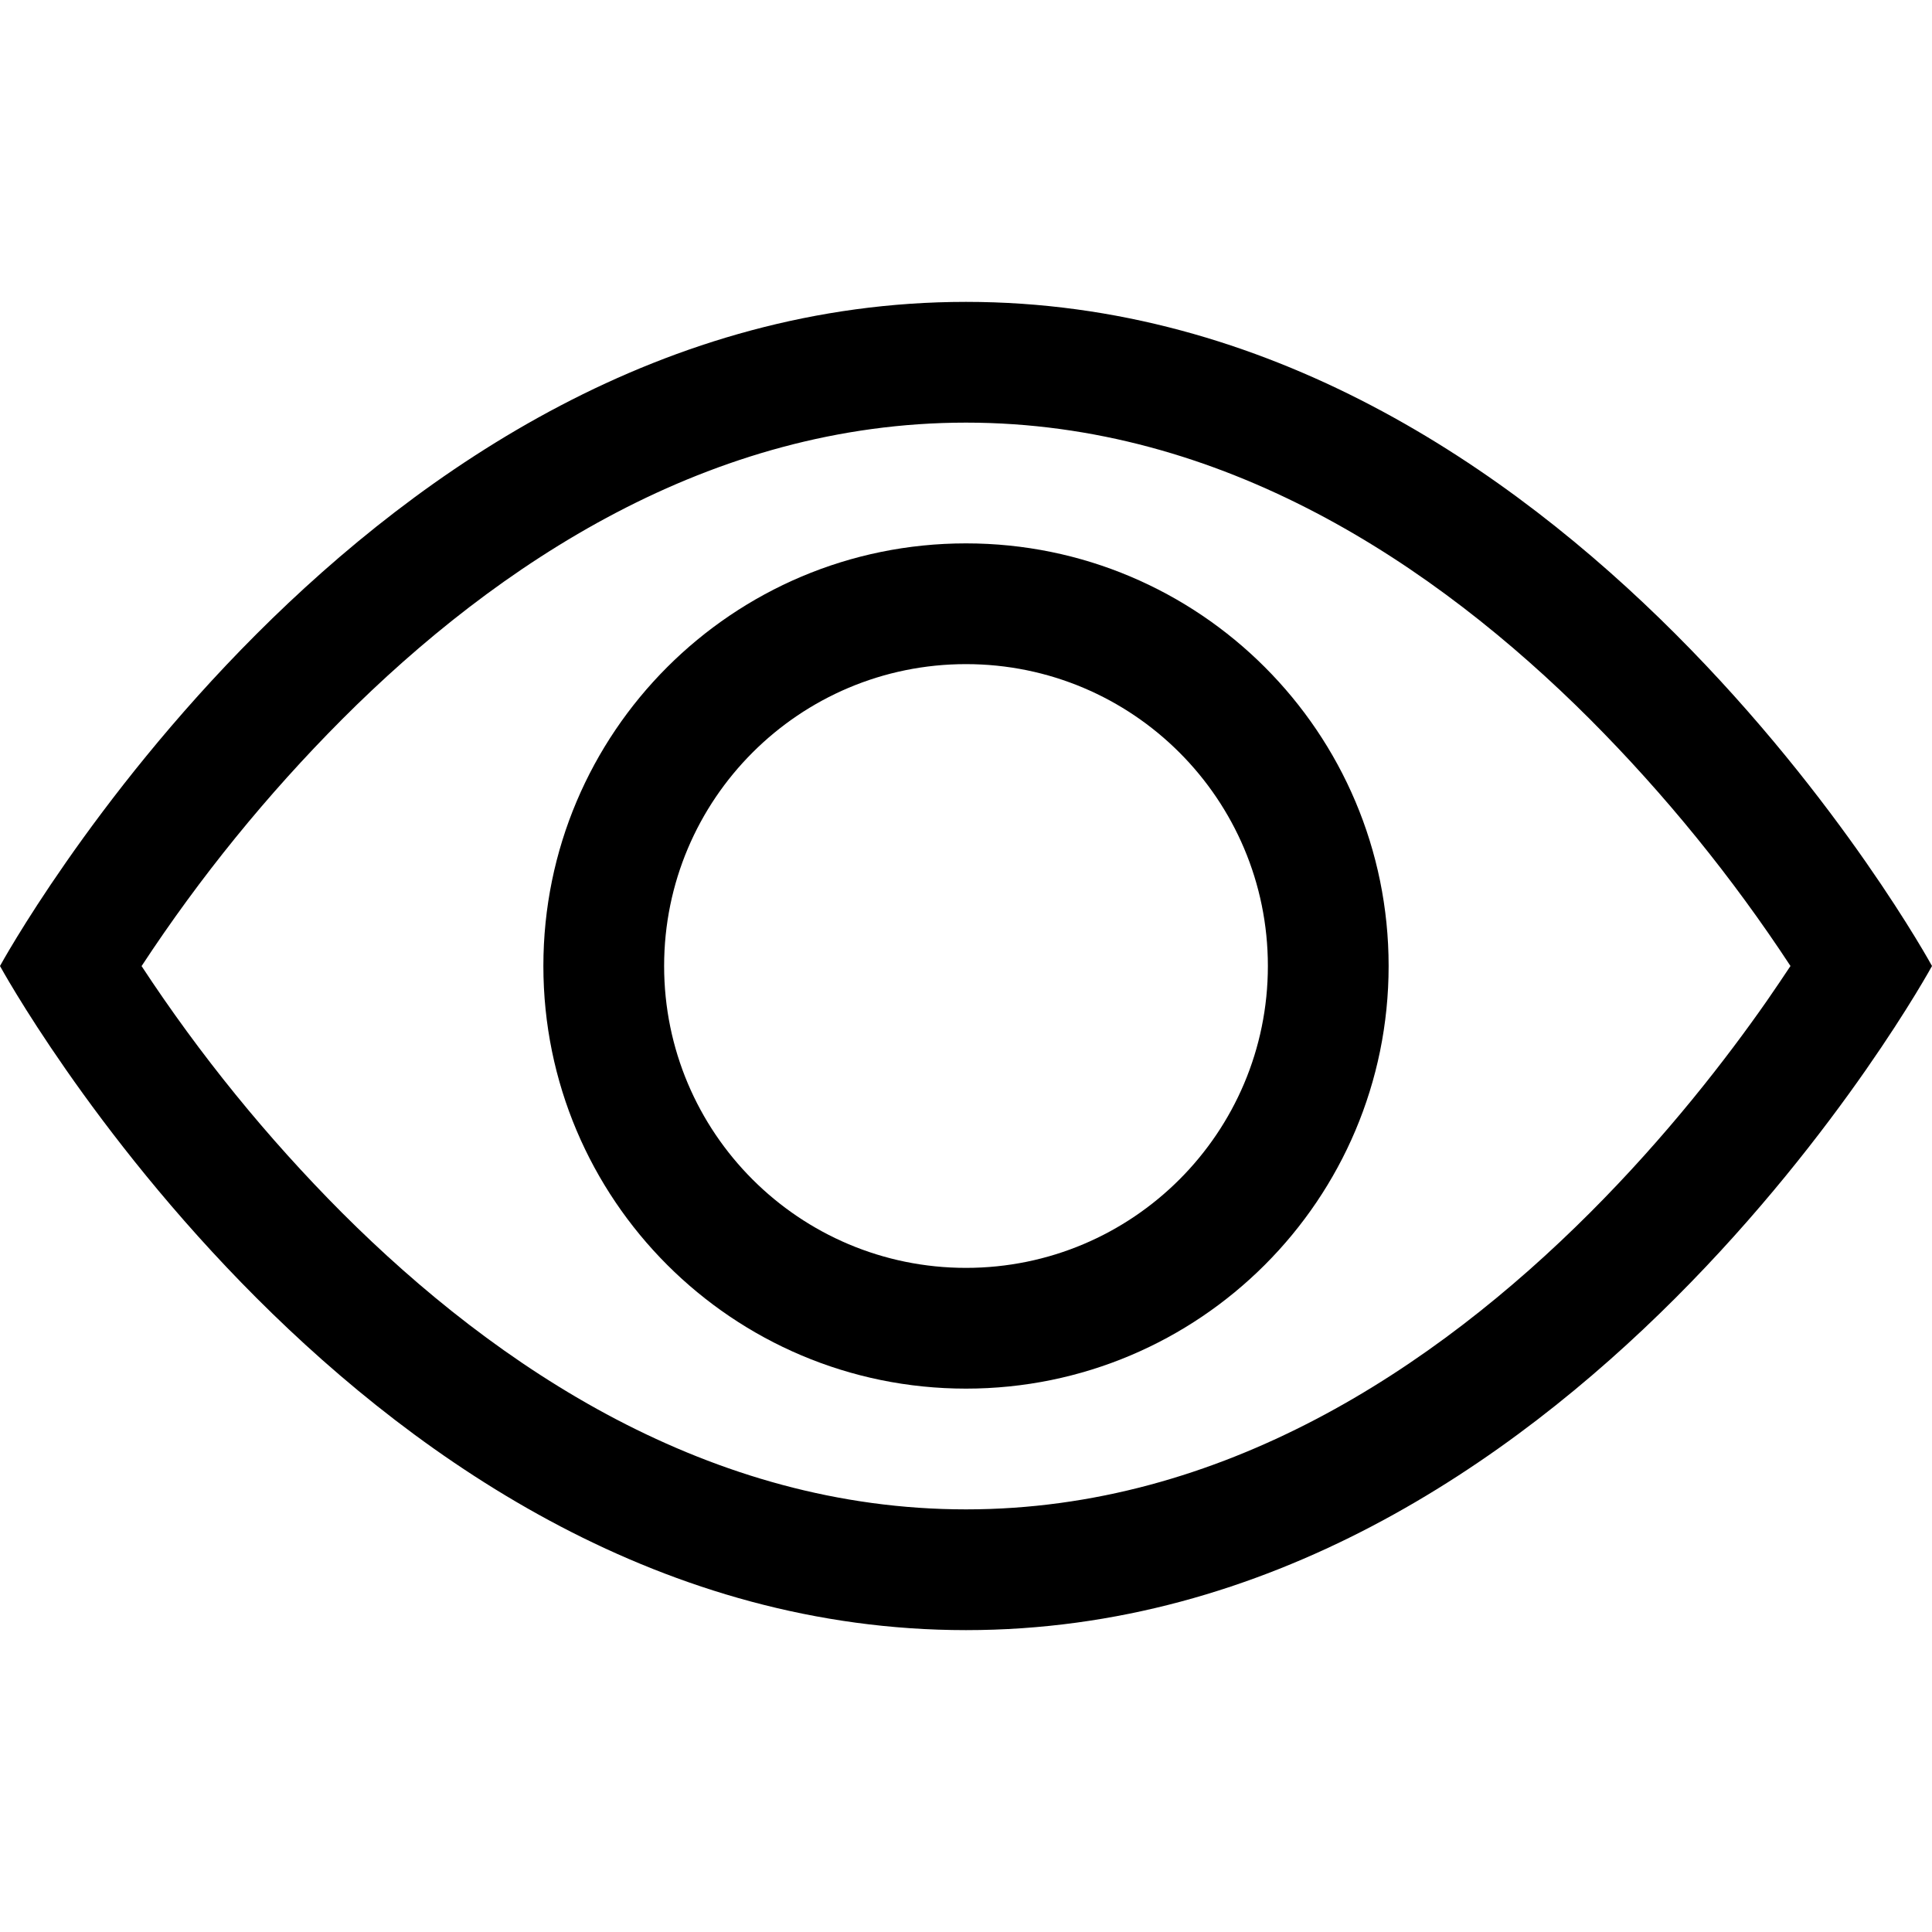
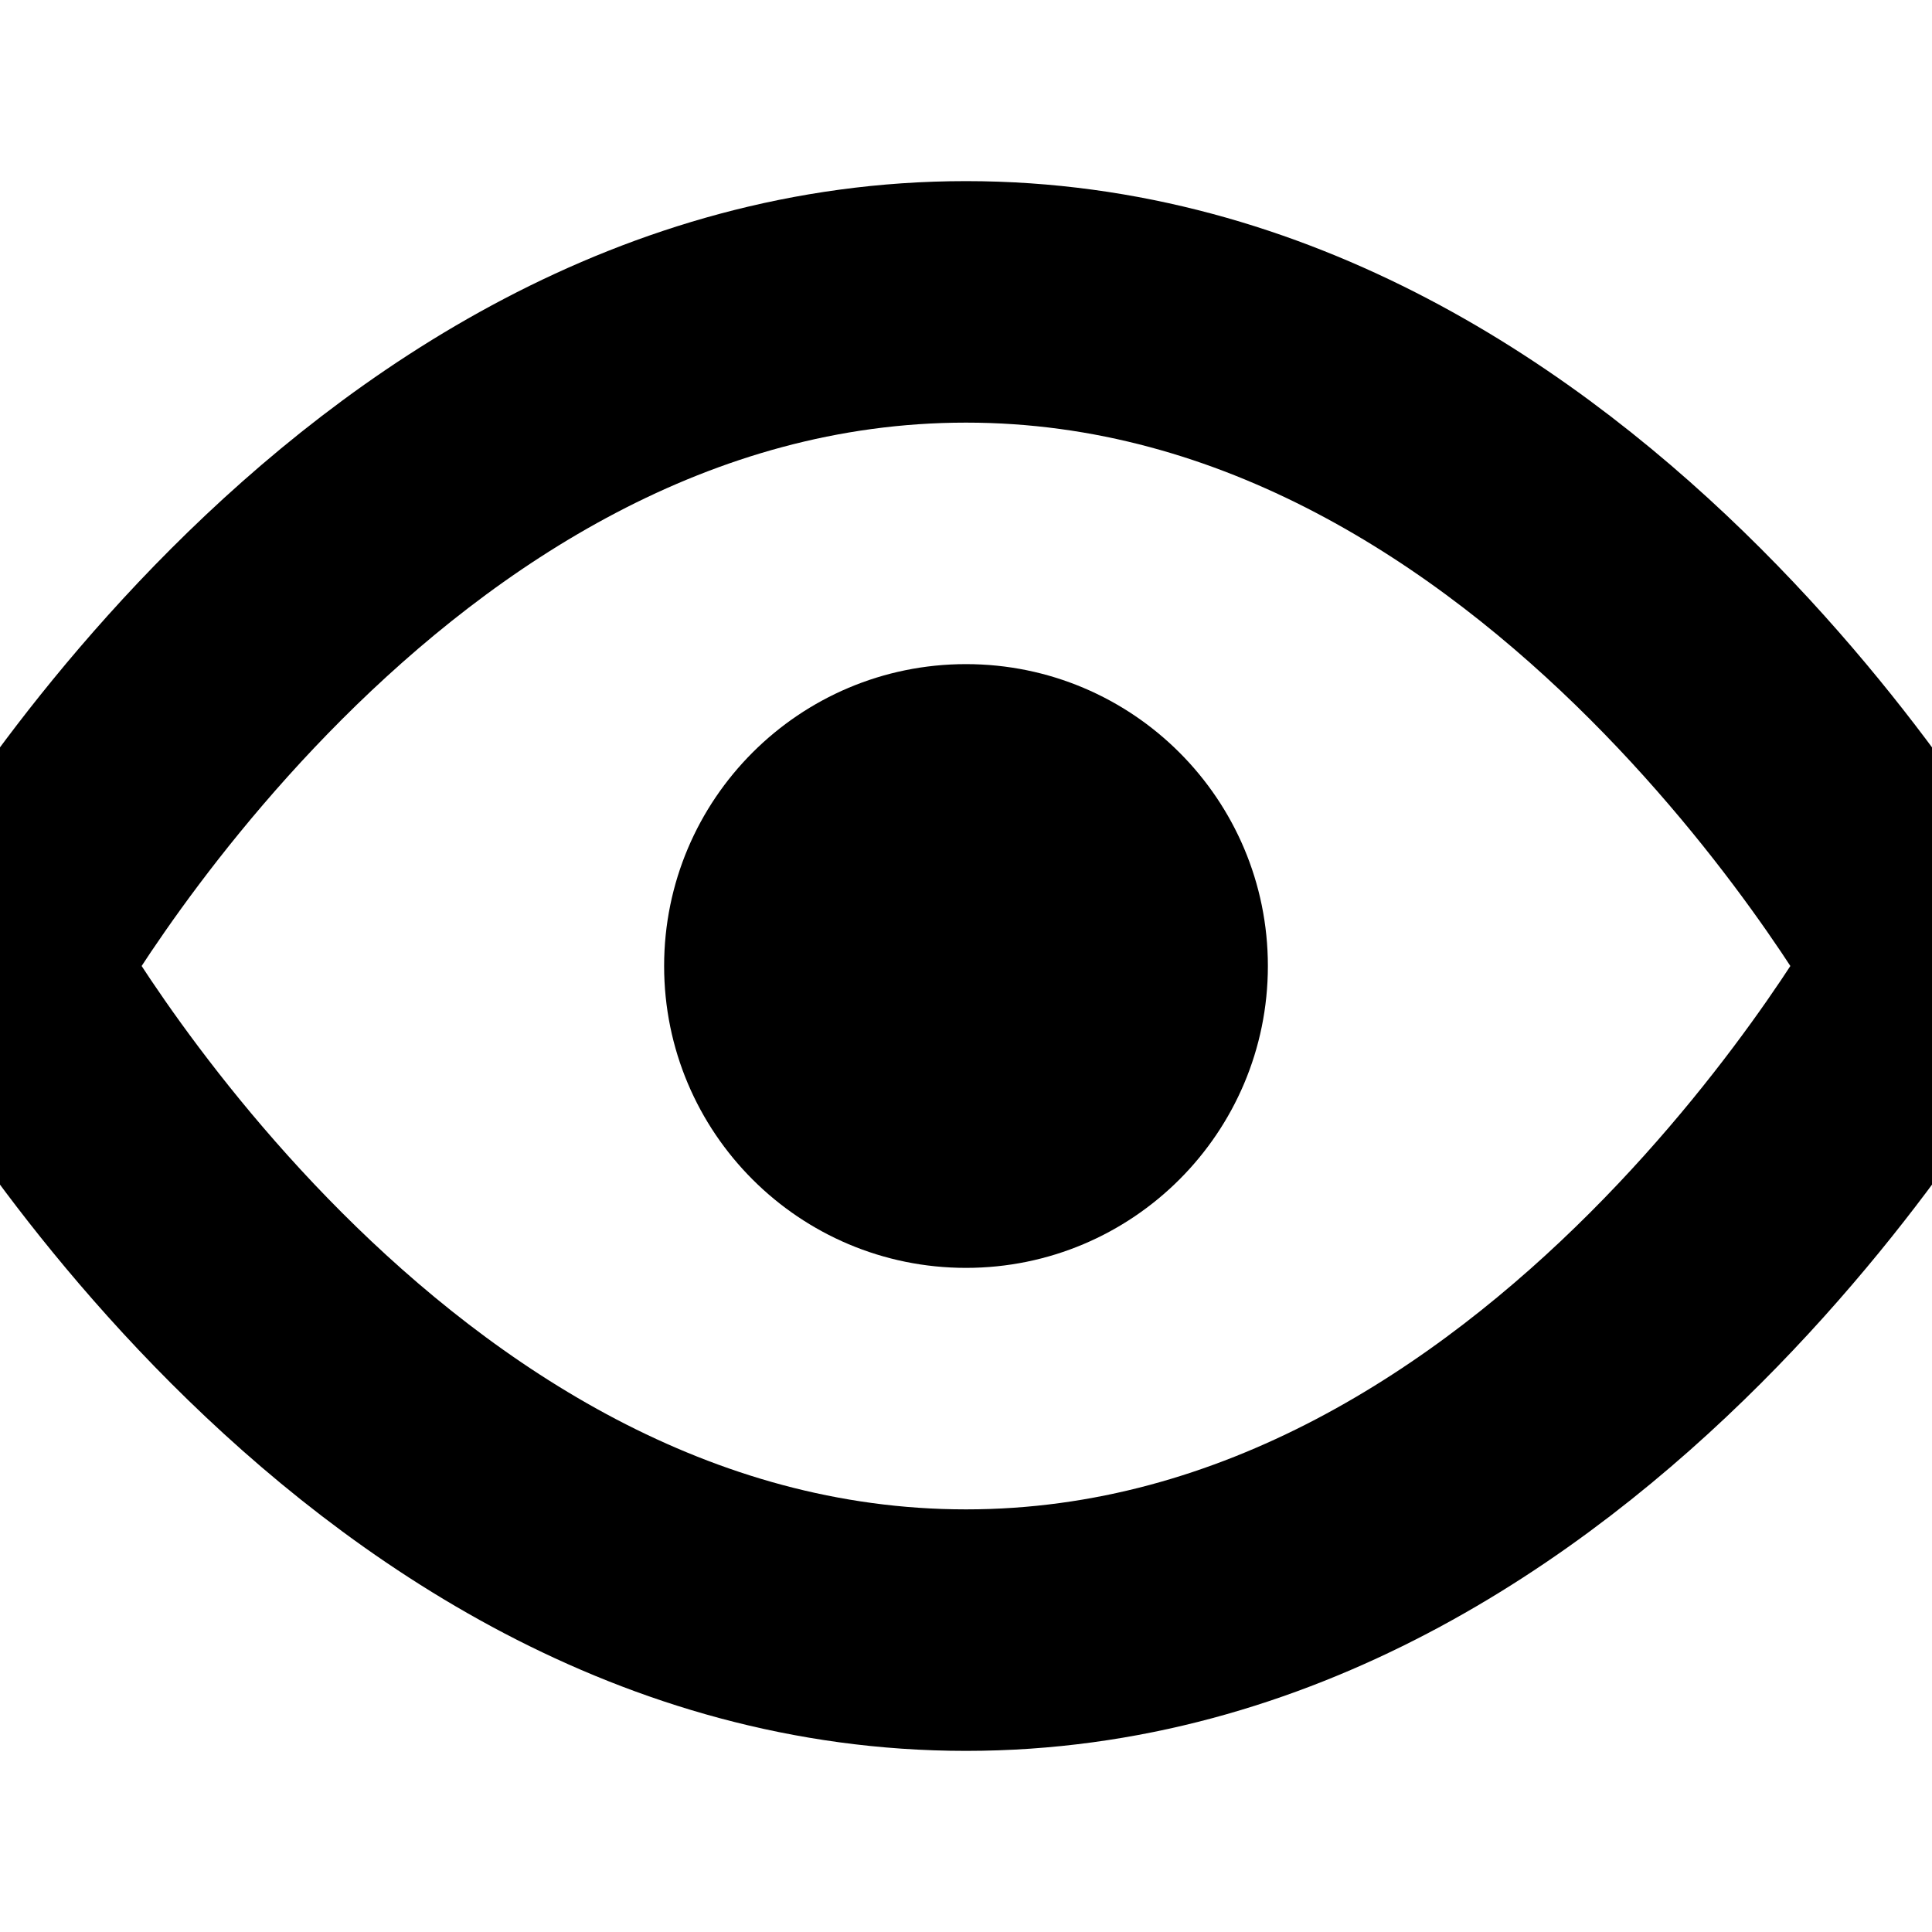
- <svg xmlns="http://www.w3.org/2000/svg" width="16" height="16" fill="currentColor" viewBox="0 0 16 16">
-   <path d="M16 8s-3-5.5-8-5.5S0 8 0 8s3 5.5 8 5.5S16 8 16 8M1.173 8a13 13 0 0 1 1.66-2.043C4.12 4.668 5.88 3.5 8 3.5c2.12 0 3.879 1.168 5.168 2.457A13 13 0 0 1 14.828 8q-.086.13-.195.288c-.335.48-.83 1.12-1.465 1.755C11.879 11.332 10.119 12.5 8 12.5c-2.12 0-3.879-1.168-5.168-2.457A13 13 0 0 1 1.172 8z" />
-   <path d="M8 5.5a2.5 2.5 0 1 0 0 5 2.5 2.5 0 0 0 0-5M4.5 8a3.5 3.5 0 1 1 7 0 3.5 3.5 0 0 1-7 0" />
+ <svg xmlns="http://www.w3.org/2000/svg" width="32" height="32" viewBox="0 0 16 16">
+   <path d="M16 8s-3-5.5-8-5.5S0 8 0 8s3 5.5 8 5.5S16 8 16 8z" fill="none" stroke="currentColor" stroke-width="2" />
+   <circle cx="8" cy="8" r="2.5" fill="currentColor" stroke="none" />
+   <circle cx="8" cy="8" r="1" fill="currentColor" stroke="none" />
</svg>
